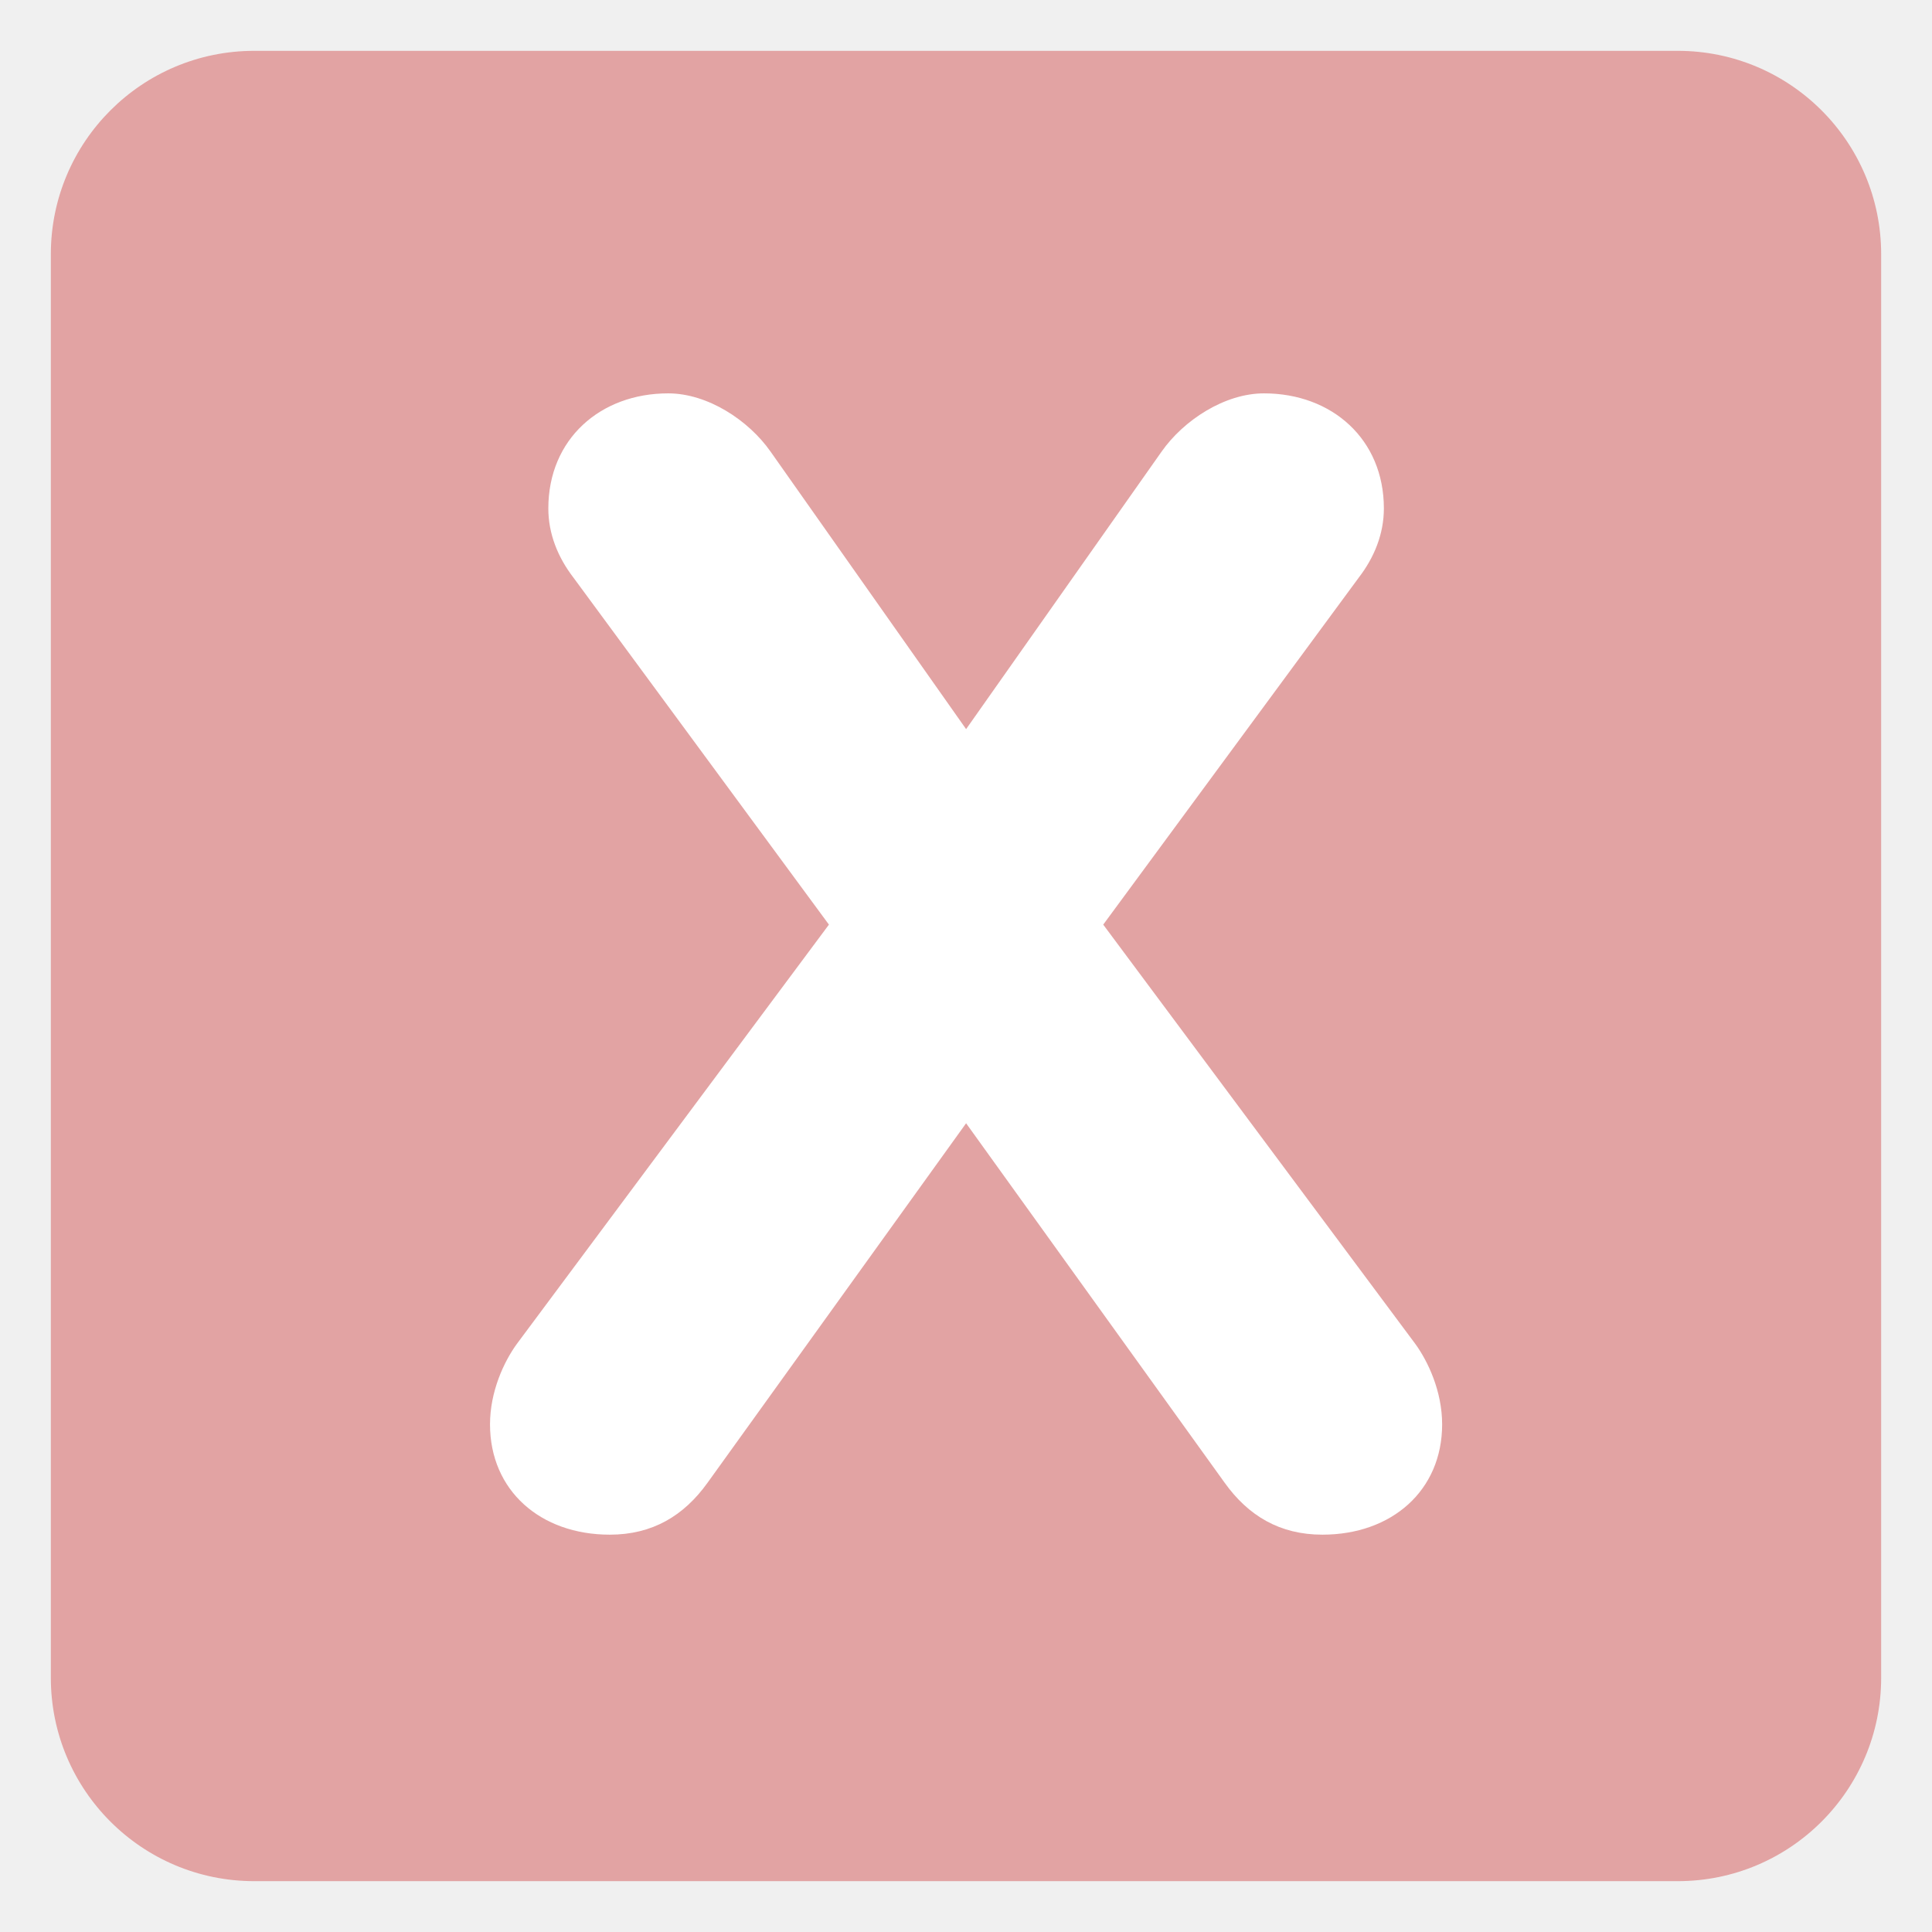
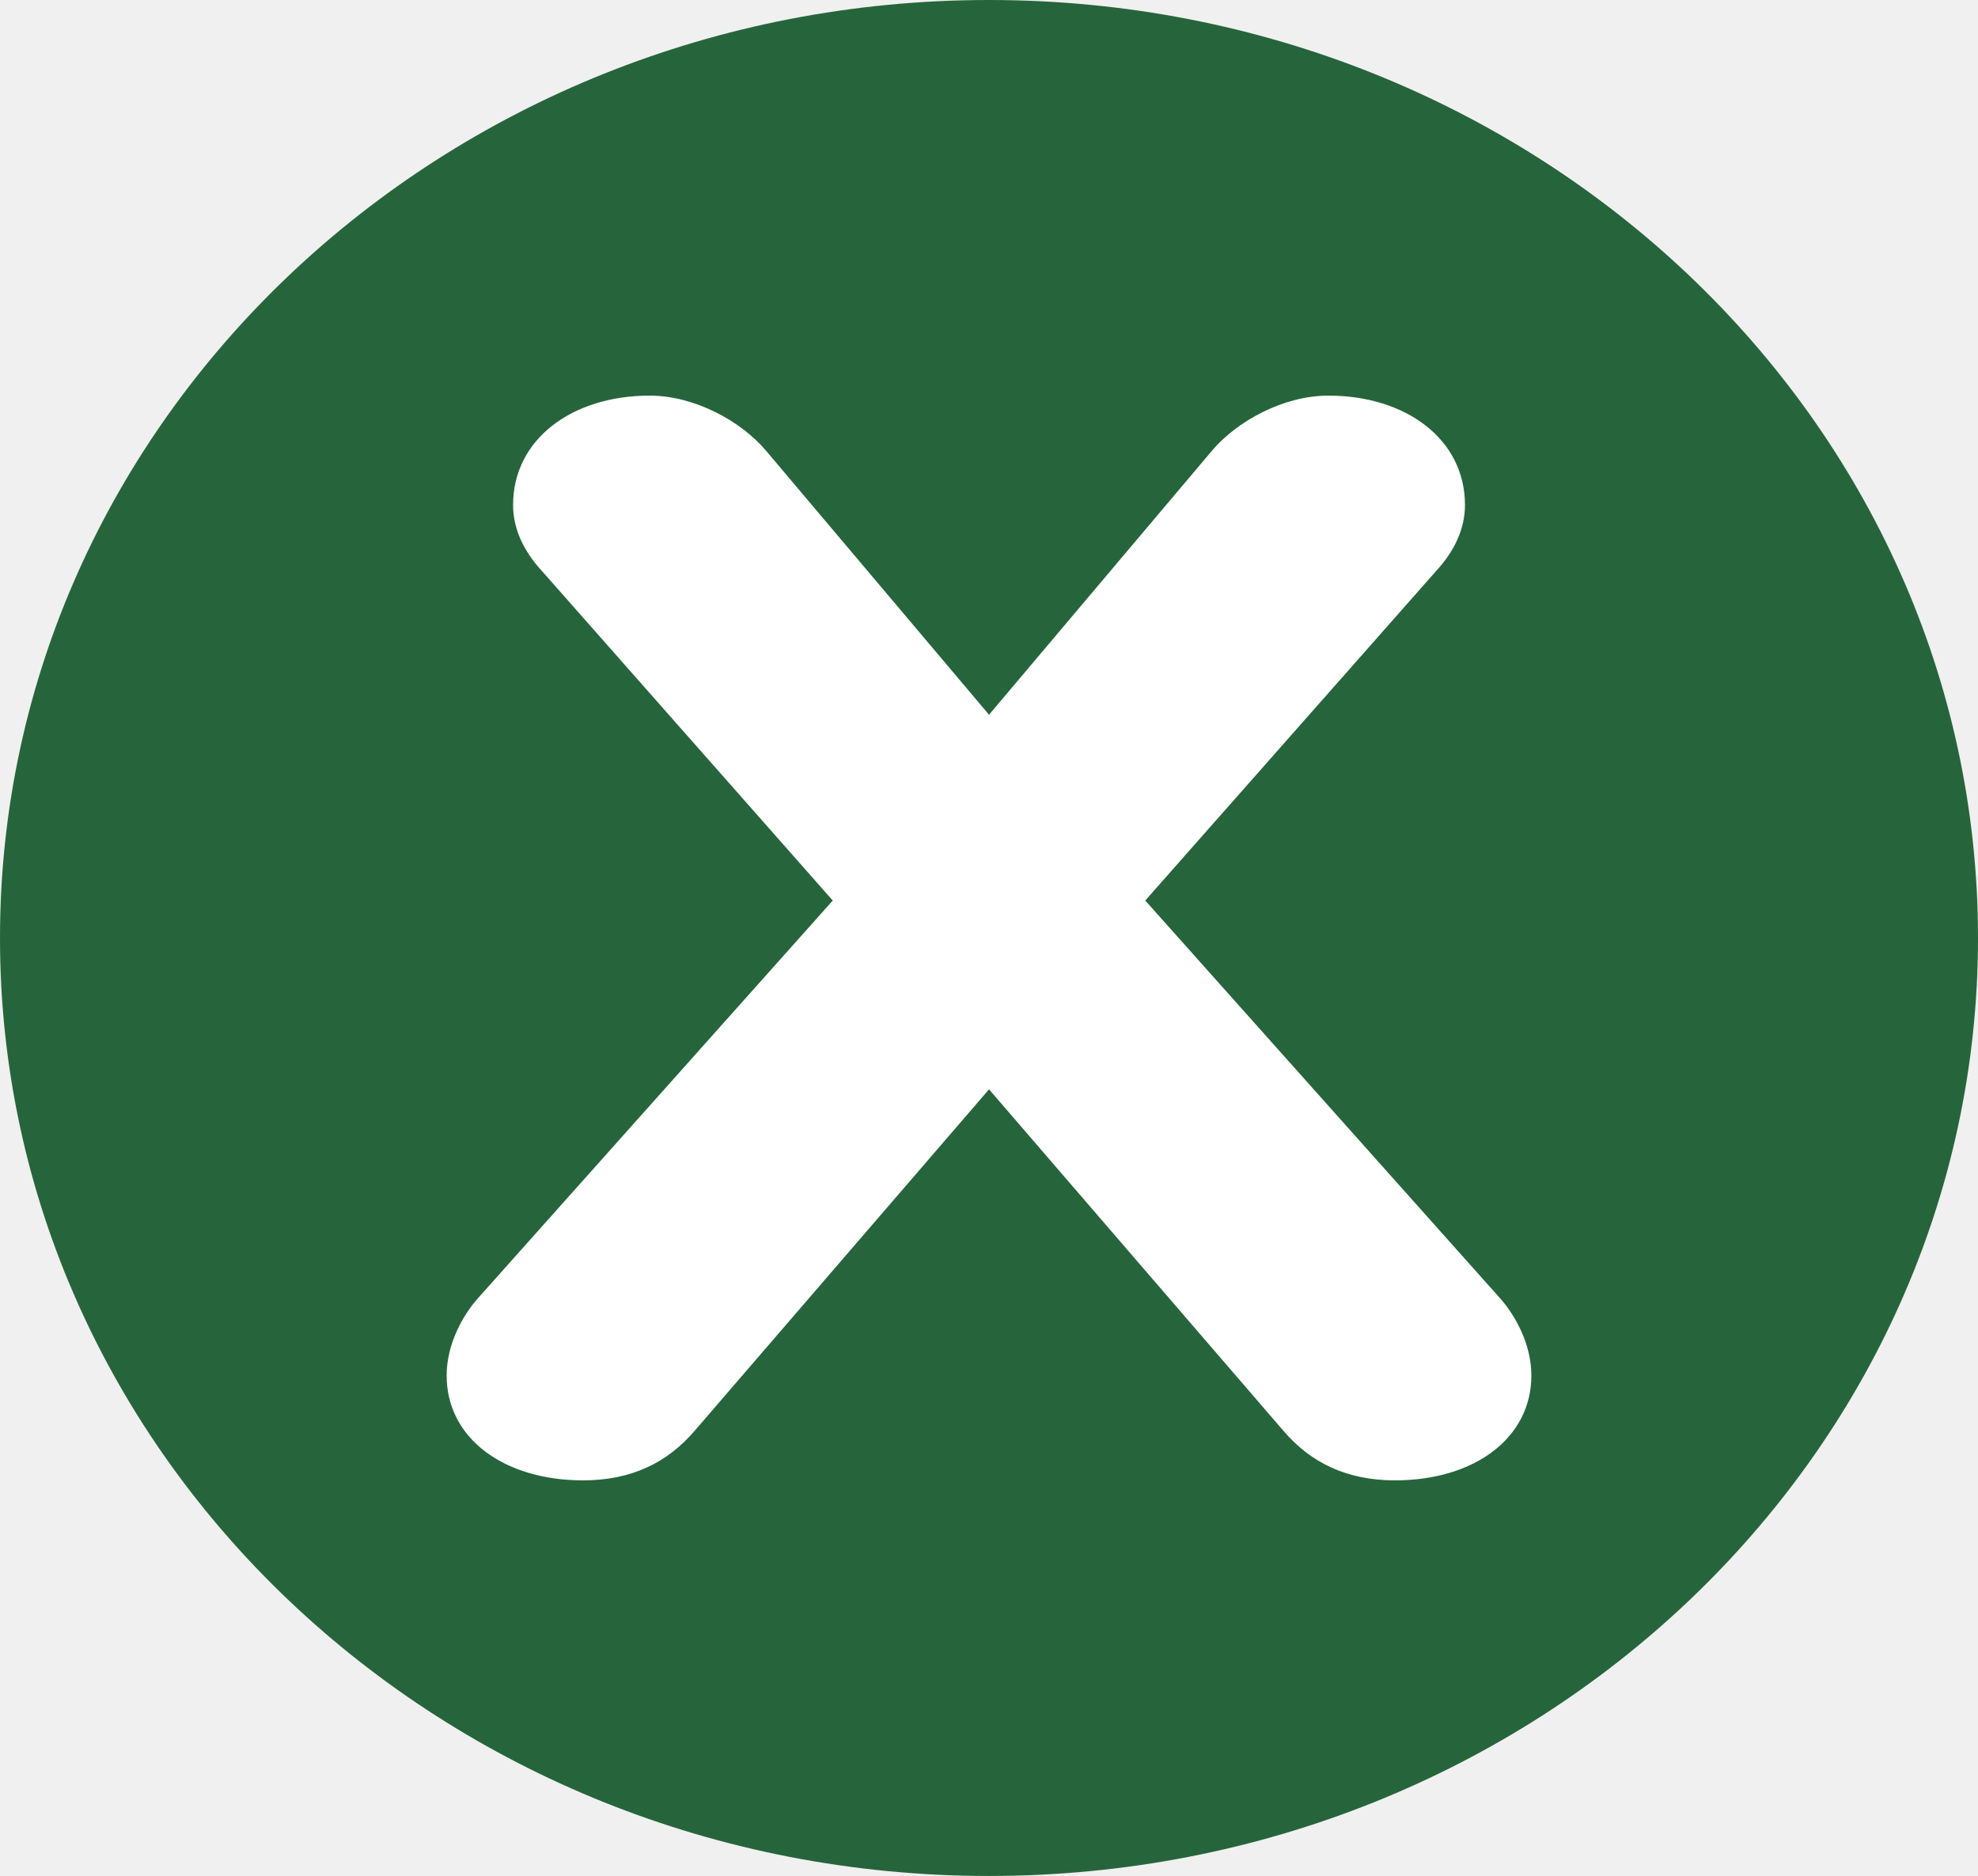
- <svg xmlns="http://www.w3.org/2000/svg" id="SvgjsSvg1788" width="288" height="288" version="1.1">
-   <defs id="SvgjsDefs1789" />
-   <g id="SvgjsG1790">
-     <svg enable-background="new 0 0 47.5 47.5" viewBox="0 0 47.5 47.5" width="288" height="288">
-       <defs>
-         <clipPath id="a">
-           <path d="M0 38h38V0H0v38Z" fill="#000000" class="color000 svgShape" />
-         </clipPath>
-       </defs>
-       <g clip-path="url(#a)" transform="matrix(1.25 0 0 -1.25 0 47.5)" fill="#000000" class="color000 svgShape">
-         <path fill="#e2a3a3" d="M0 0a4 4 0 0 0-4-4h-28a4 4 0 0 0-4 4v28a4 4 0 0 0 4 4h28a4 4 0 0 0 4-4V0Z" transform="translate(37 5)" class="color3b88c3 svgShape" />
-         <path fill="#ffffff" d="m0 0-5.022 6.821c-.311.403-.497.868-.497 1.365 0 1.364 1.023 2.263 2.357 2.263.775 0 1.581-.527 2.015-1.147l3.845-5.457 3.844 5.457c.435.62 1.241 1.147 2.015 1.147 1.334 0 2.358-.899 2.358-2.263 0-.497-.186-.962-.497-1.365L5.395 0l6.139-8.248c.248-.341.527-.93.527-1.581 0-1.303-.992-2.17-2.355-2.17-.838 0-1.457.371-1.923 1.022l-5.085 7.07-5.085-7.07c-.466-.651-1.086-1.022-1.923-1.022-1.364 0-2.356.867-2.356 2.17 0 .651.279 1.24.527 1.581L0 0Z" transform="translate(16.304 19.814)" class="colorfff svgShape" />
-       </g>
-     </svg>
-   </g>
+ <svg xmlns="http://www.w3.org/2000/svg" width="155" height="147" viewBox="0 0 155 147" fill="none">
+   <ellipse cx="77.5" cy="73.5" rx="77.5" ry="73.5" fill="#26653B" />
+   <path d="M65.256 70.565L42.462 44.737C41.05 43.212 40.206 41.451 40.206 39.569C40.206 34.404 44.849 31 50.904 31C54.422 31 58.08 32.995 60.05 35.343L77.502 56.006L94.95 35.343C96.924 32.995 100.583 31 104.096 31C110.151 31 114.798 34.404 114.798 39.569C114.798 41.451 113.954 43.212 112.543 44.737L89.744 70.565L117.608 101.797C118.734 103.088 120 105.318 120 107.783C120 112.717 115.497 116 109.311 116C105.507 116 102.698 114.595 100.583 112.13L77.502 85.359L54.422 112.13C52.307 114.595 49.493 116 45.694 116C39.503 116 35 112.717 35 107.783C35 105.318 36.266 103.088 37.392 101.797L65.256 70.565Z" fill="white" />
</svg>
